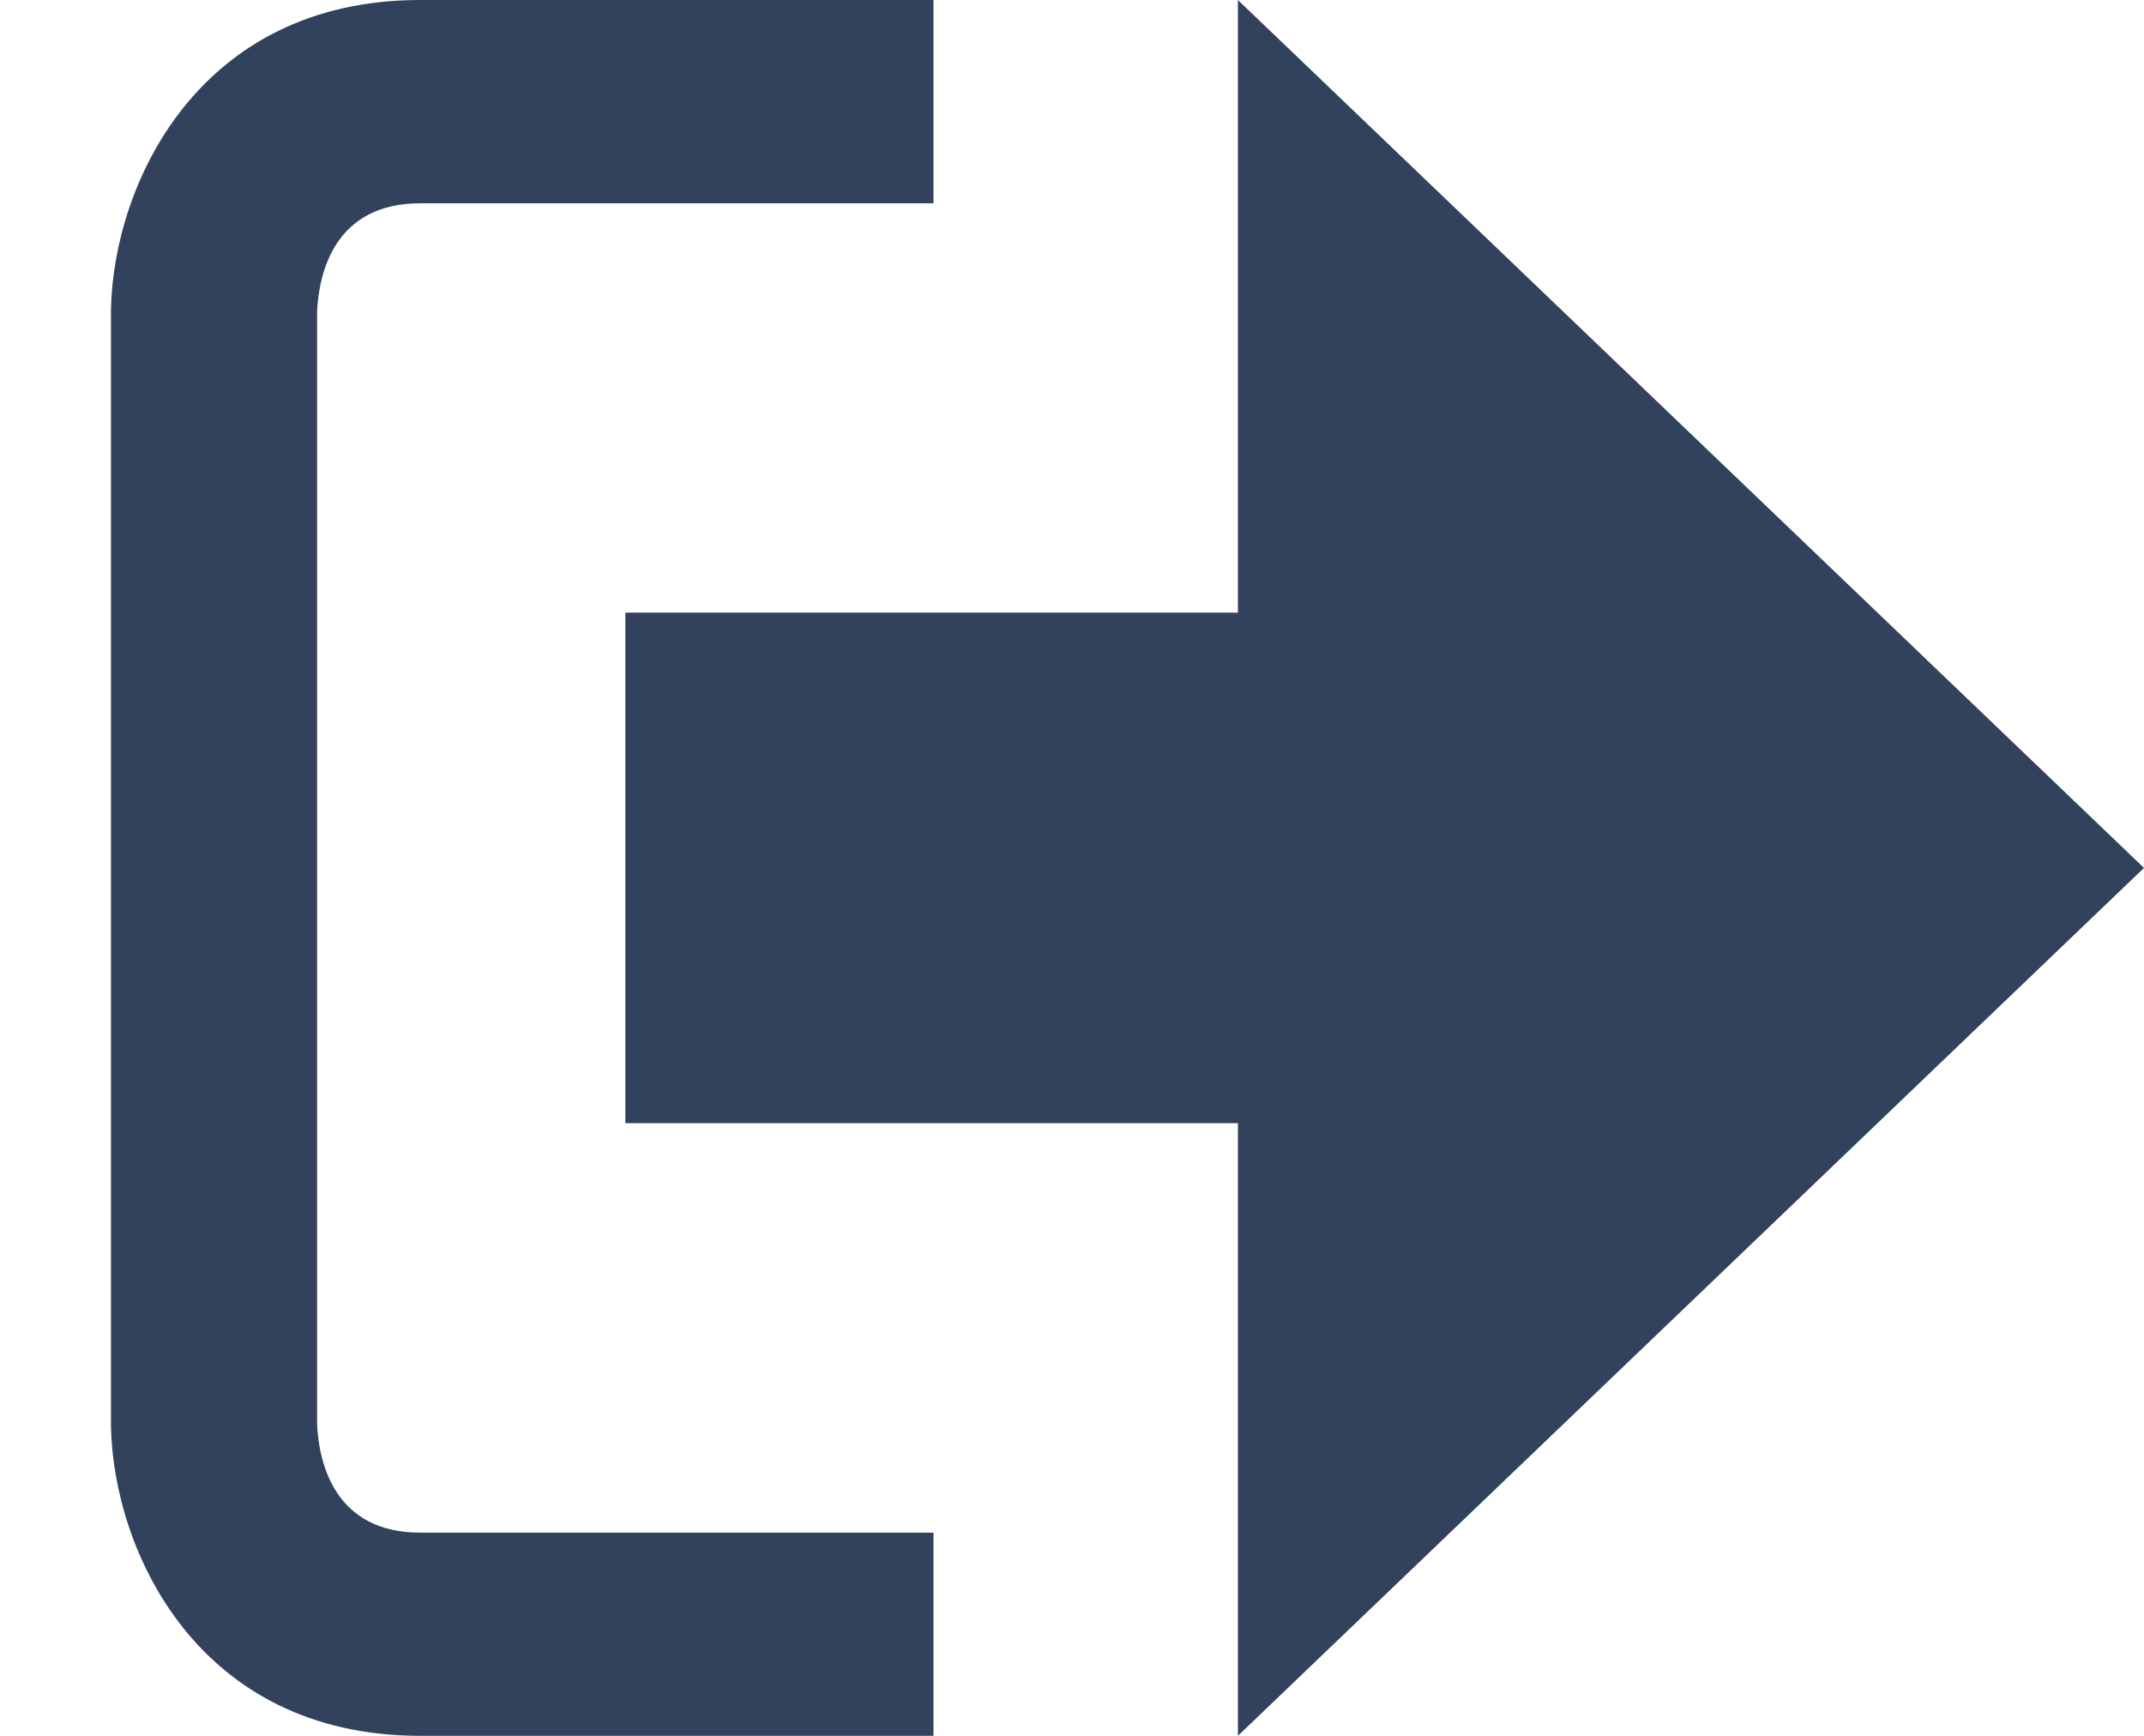
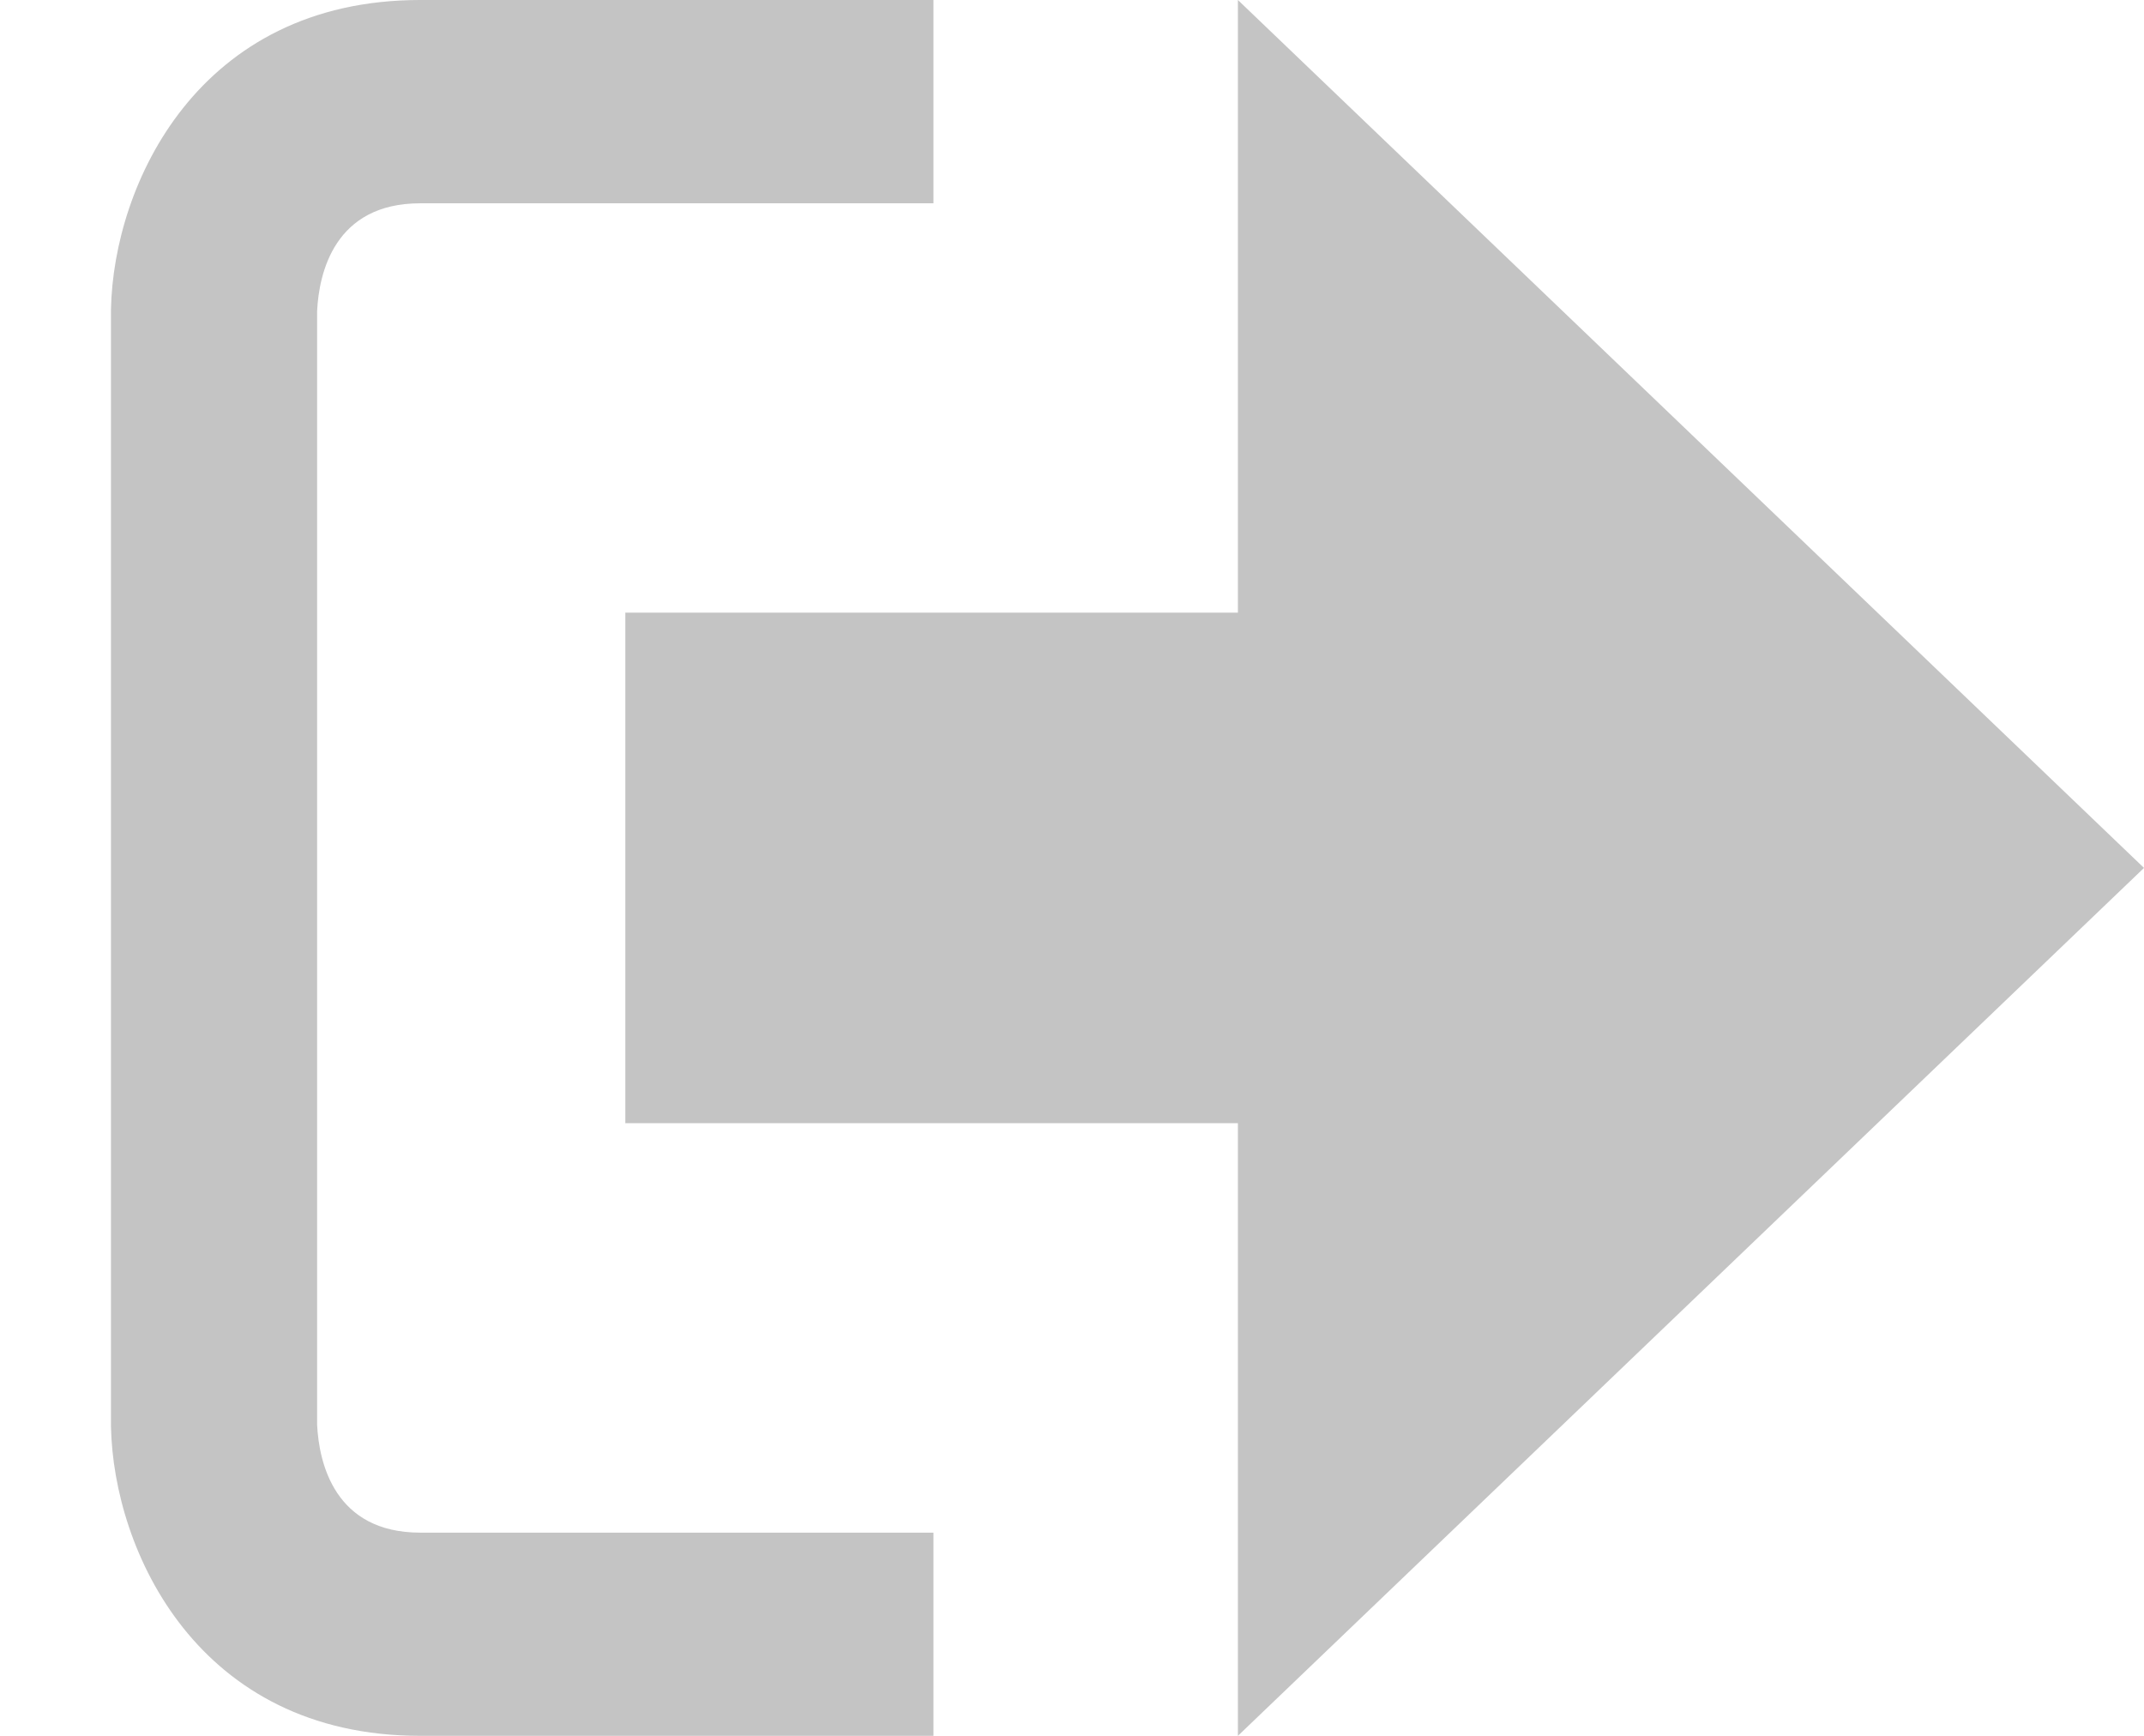
<svg xmlns="http://www.w3.org/2000/svg" version="1.1" id="Layer_1" x="0px" y="0px" width="21px" height="17px" viewBox="0 0 21 17" enable-background="new 0 0 21 17" xml:space="preserve">
  <g>
-     <polygon fill="#32425C" points="21,8.5 12.125,0 12.125,6 6.125,6 6.125,11 12.125,11 12.125,17  " />
-     <path fill="#32425C" d="M3.106,13.952V3.048c0.018-0.376,0.171-1.057,1.01-1.057h5.027V0H4.116C1.938,0,1.112,1.81,1.087,3.027   v10.946C1.112,15.189,1.938,17,4.116,17h5.027v-1.99H4.116C3.277,15.01,3.124,14.327,3.106,13.952z" />
+     <polygon fill="#c4c4c4" points="21,8.5 12.125,0 12.125,6 6.125,6 6.125,11 12.125,11 12.125,17  " />
+     <path fill="#c4c4c4" d="M3.106,13.952V3.048c0.018-0.376,0.171-1.057,1.01-1.057h5.027V0H4.116C1.938,0,1.112,1.81,1.087,3.027   v10.946C1.112,15.189,1.938,17,4.116,17h5.027v-1.99H4.116C3.277,15.01,3.124,14.327,3.106,13.952z" />
  </g>
</svg>
